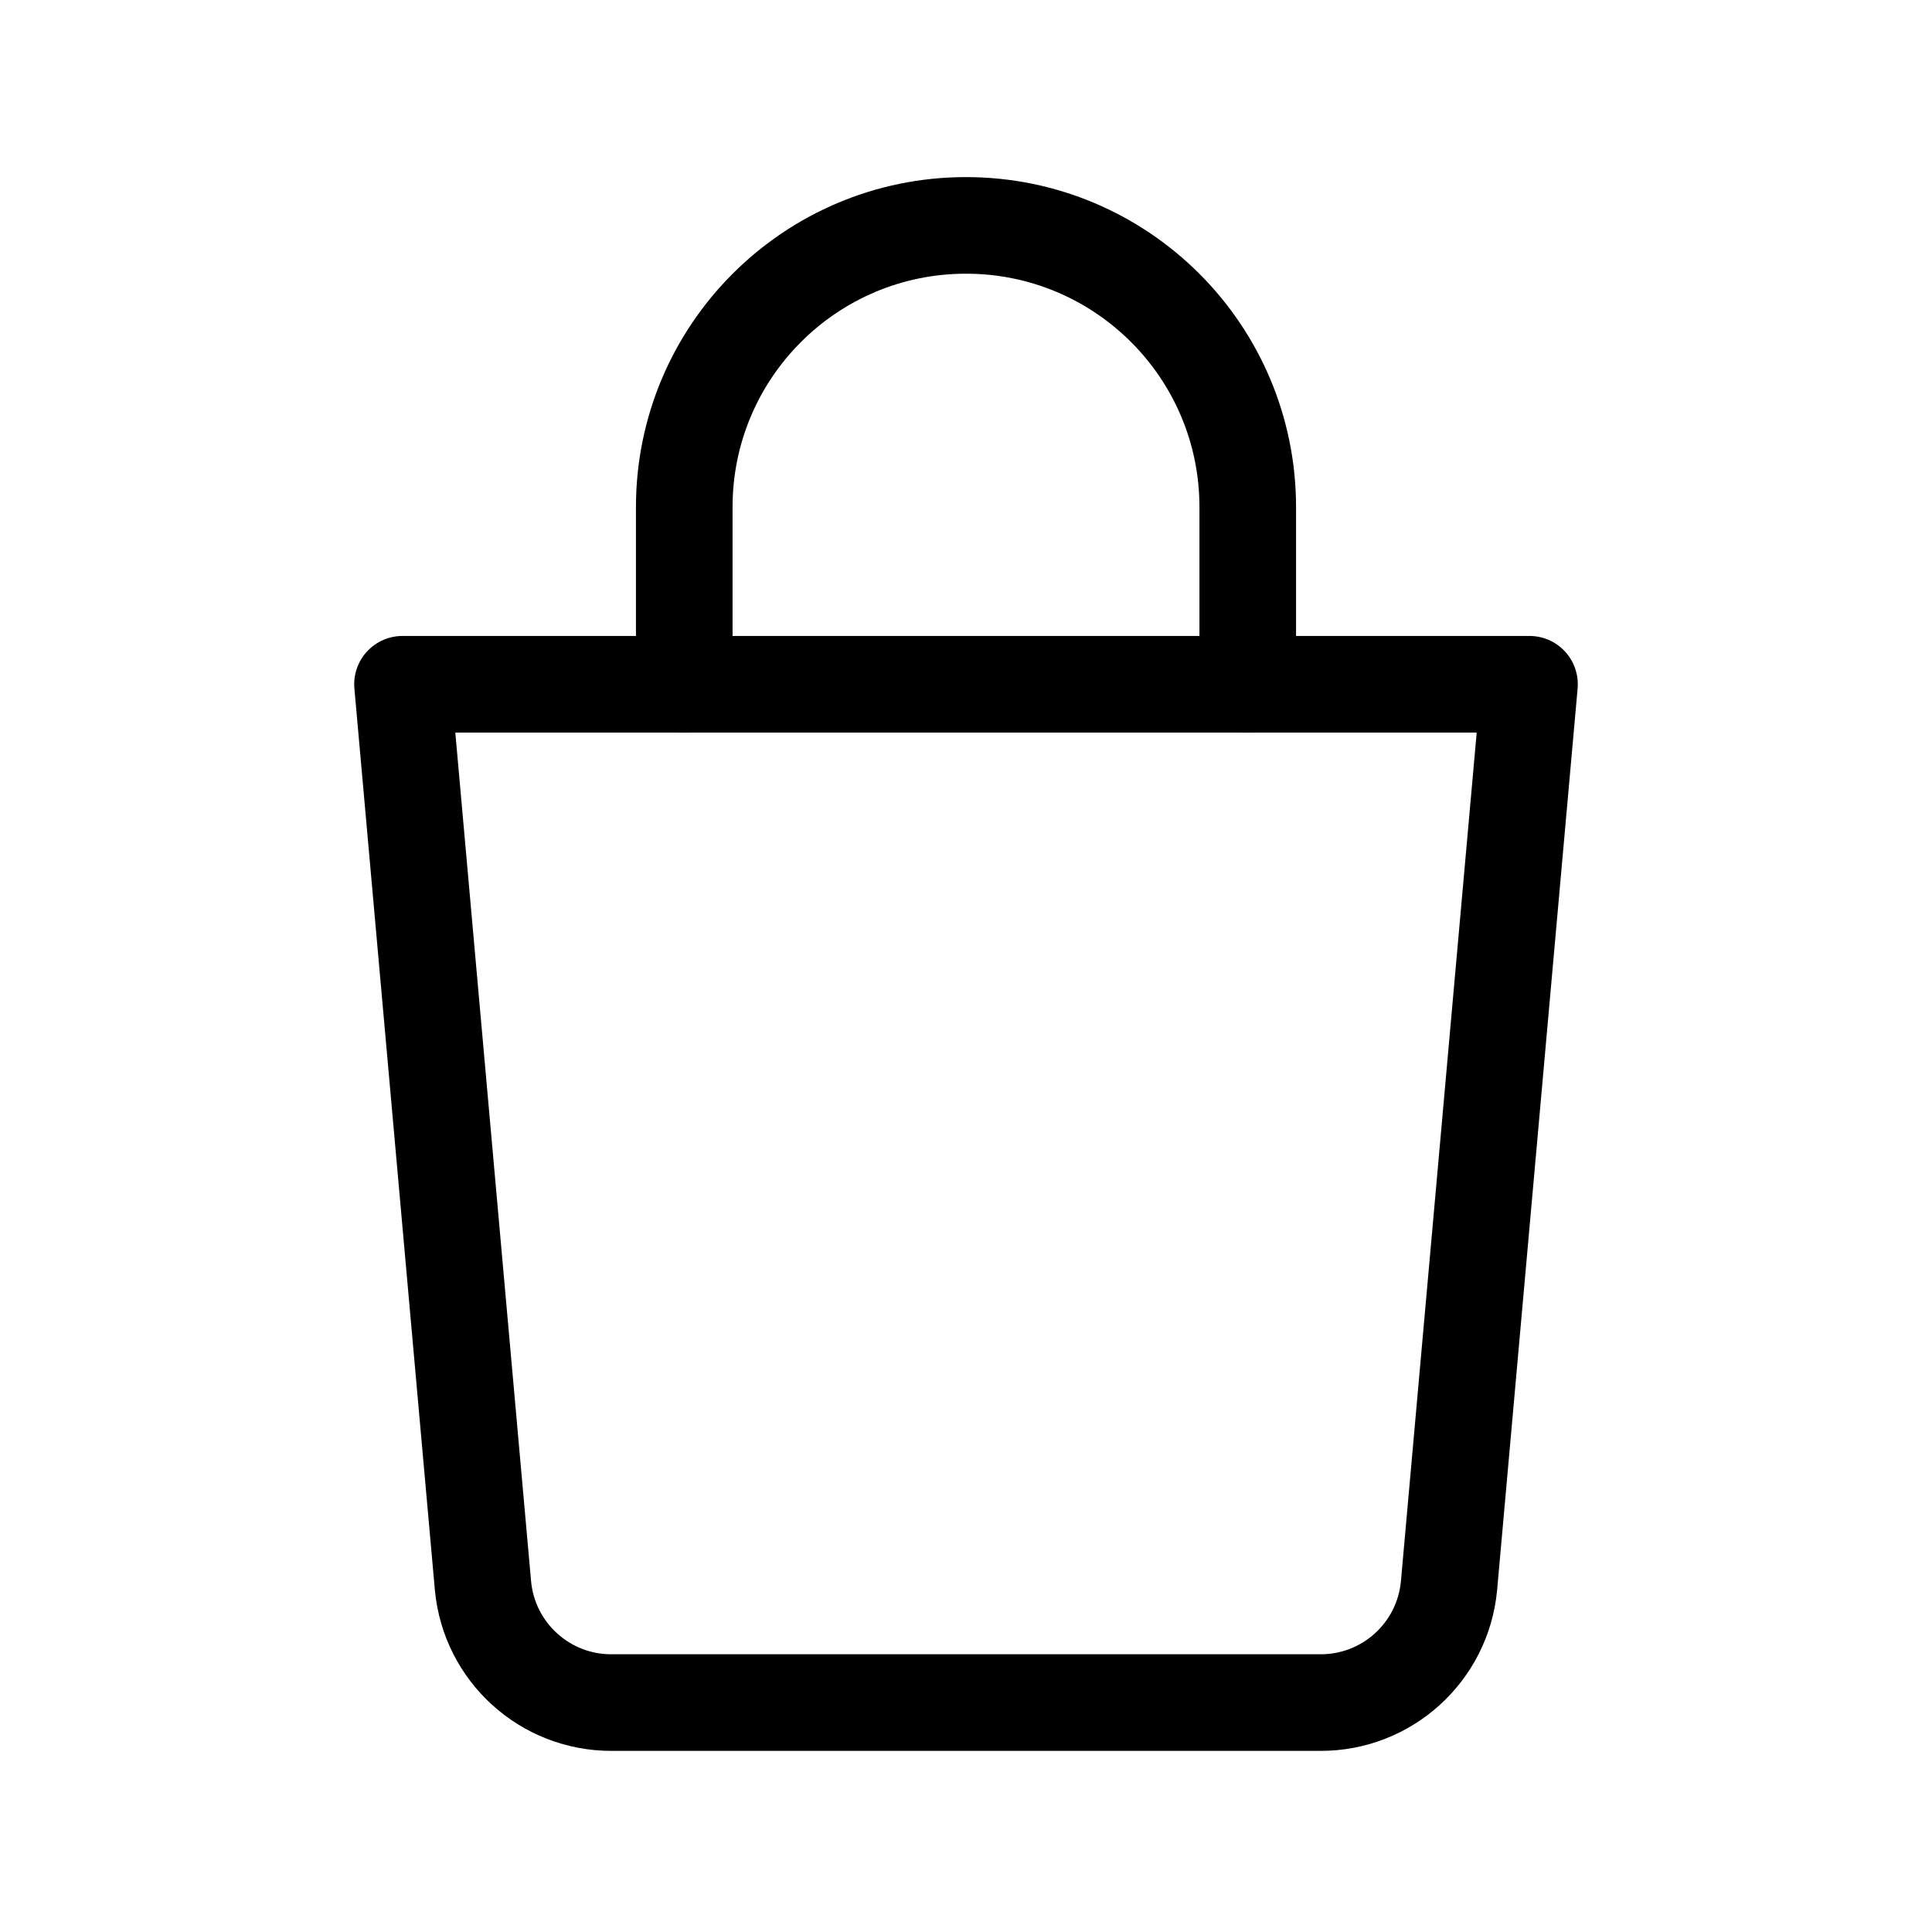
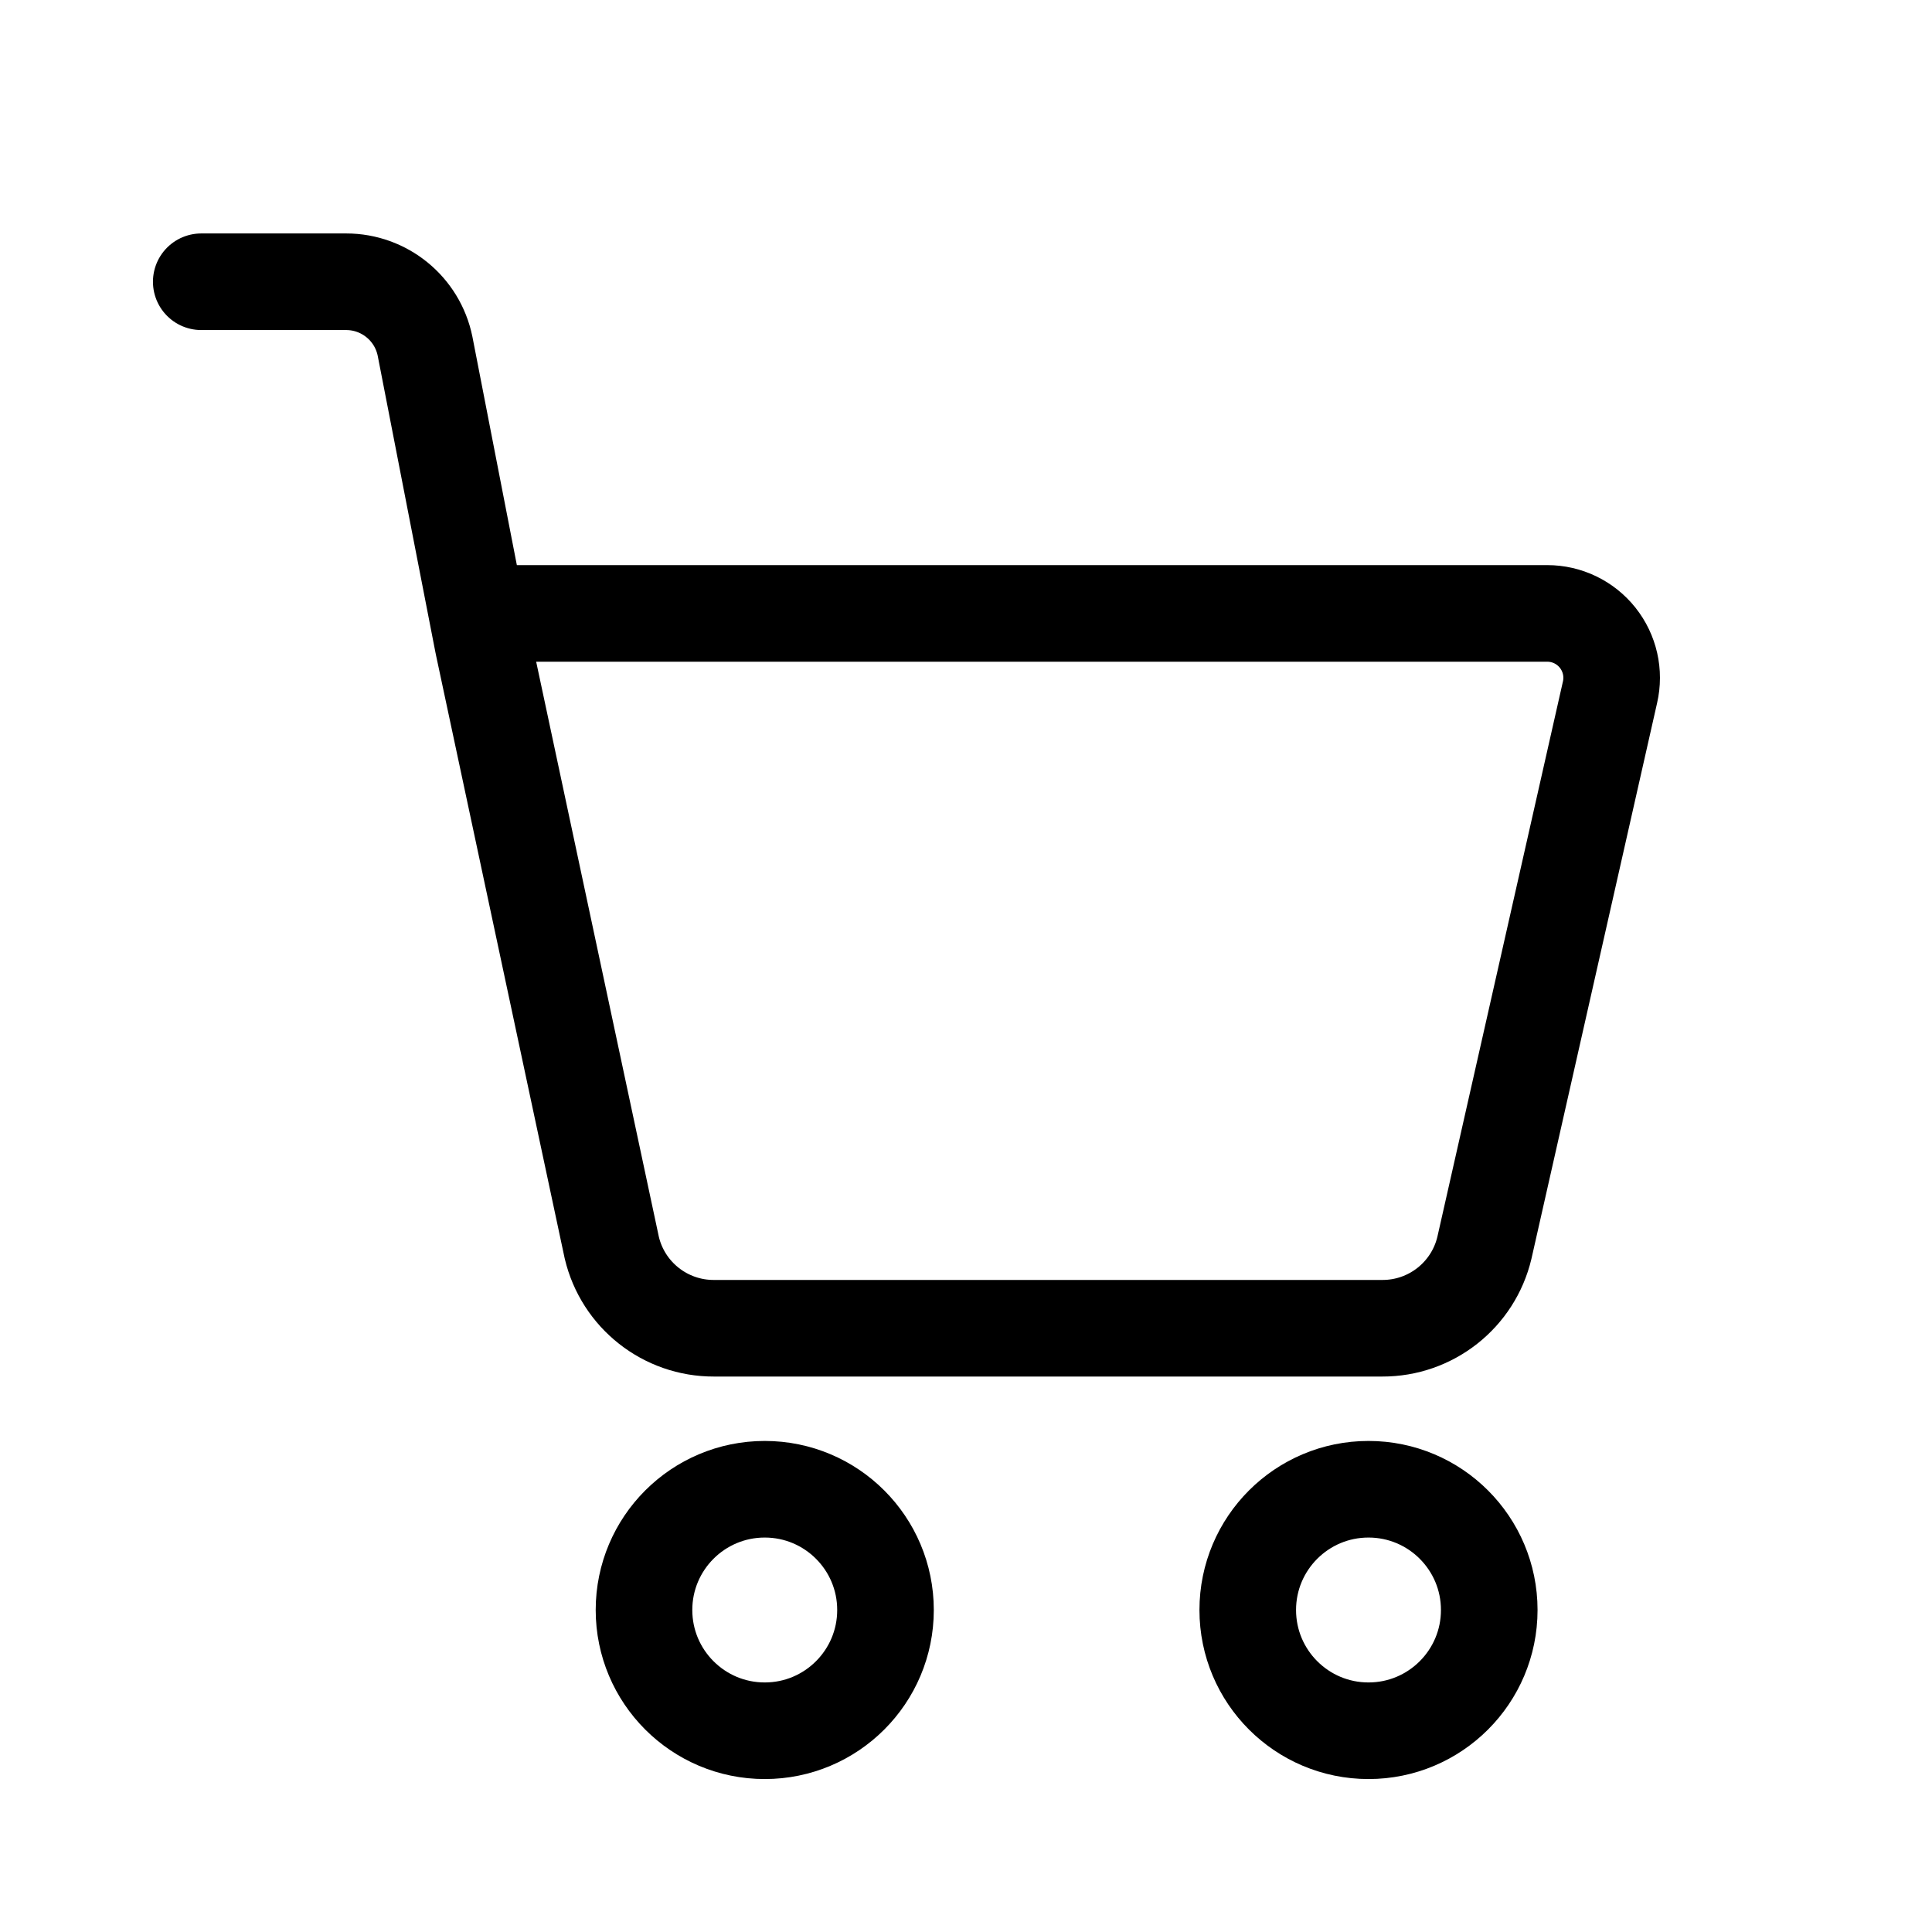
<svg xmlns="http://www.w3.org/2000/svg" width="24" height="24" viewBox="0 0 24 24" fill="none" stroke="currentColor" stroke-width="1.2" stroke-linecap="round" stroke-linejoin="round">
-   <path d="M5 8.5h14l-1 11.2a1.6 1.6 0 0 1-1.6 1.45H7.6a1.6 1.6 0 0 1-1.6-1.45z" />
-   <path d="M8.5 8.5V6.3a3.5 3.5 0 0 1 7 0V8.5" />
+   <path d="M2.5 3.5h1.8a1 1 0 0 1 0.98 0.8L6 8m0 0l1.6 7.5a1.3 1.3 0 0 0 1.27 1h8.3a1.3 1.3 0 0 0 1.27-1L20 8.6a0.8 0.8 0 0 0-0.78-0.98H6z" />
+   <circle cx="9.5" cy="20" r="1.5" />
+   <circle cx="17" cy="20" r="1.5" />
</svg>
